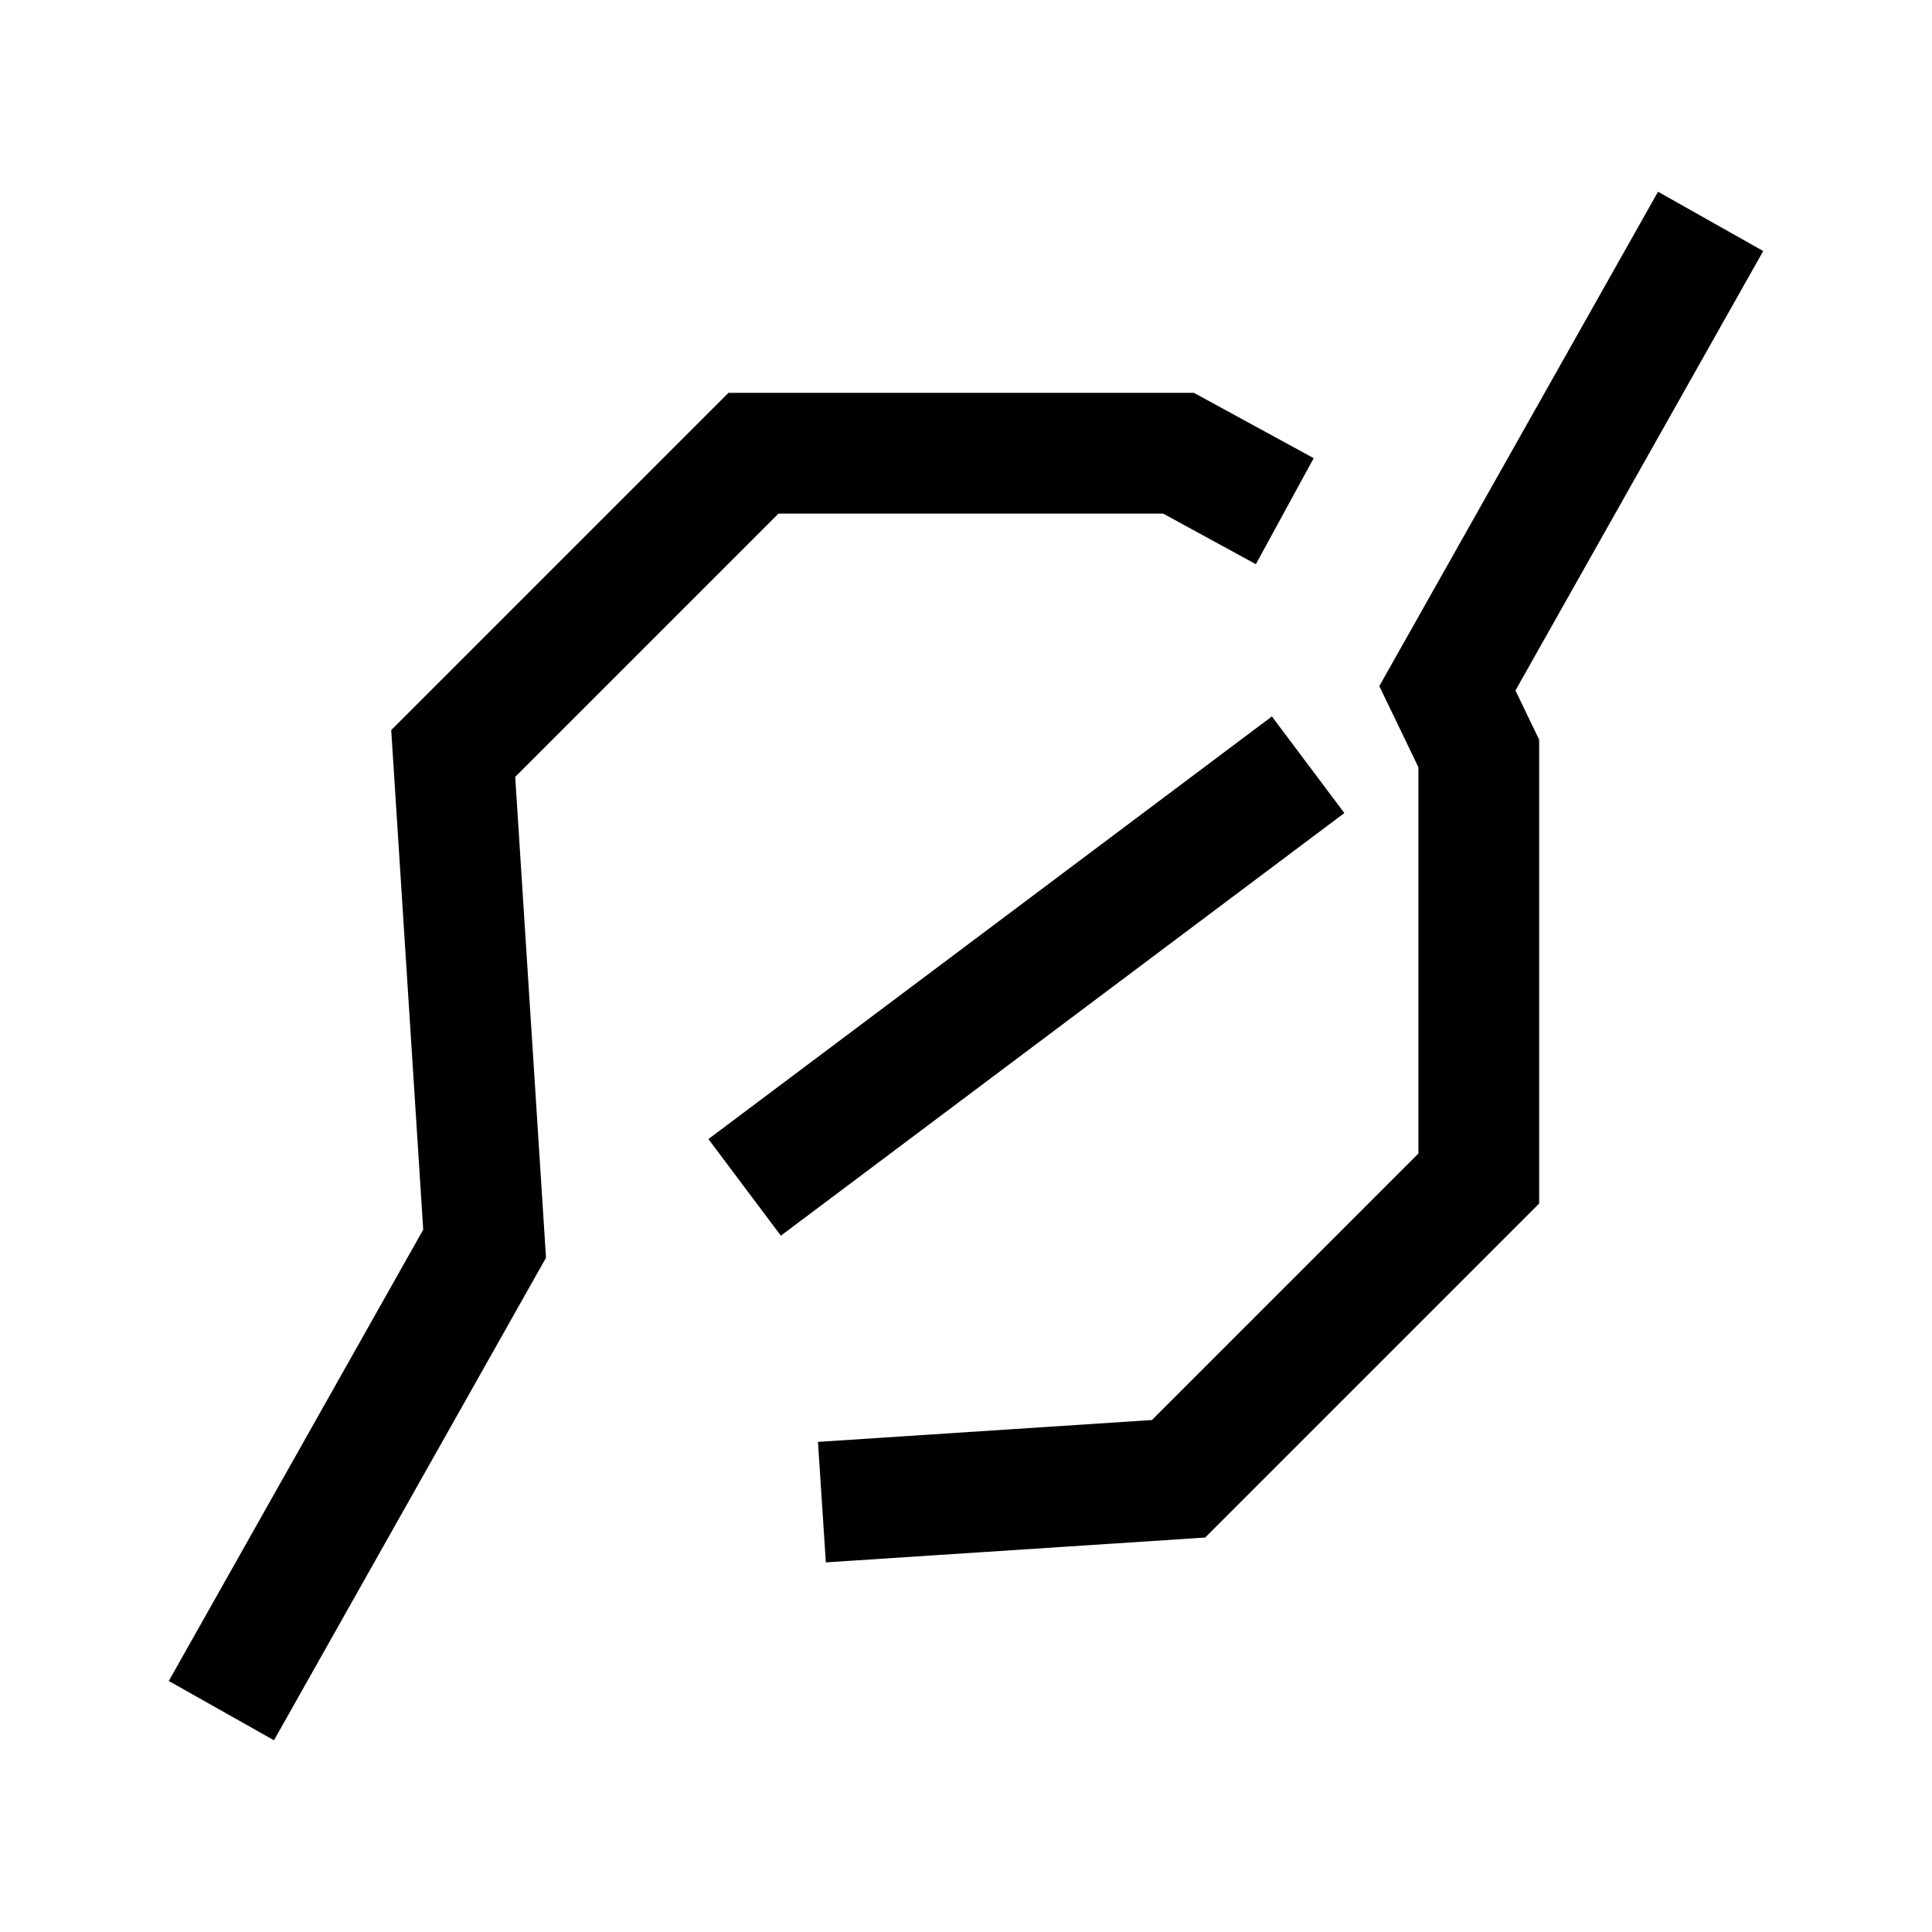
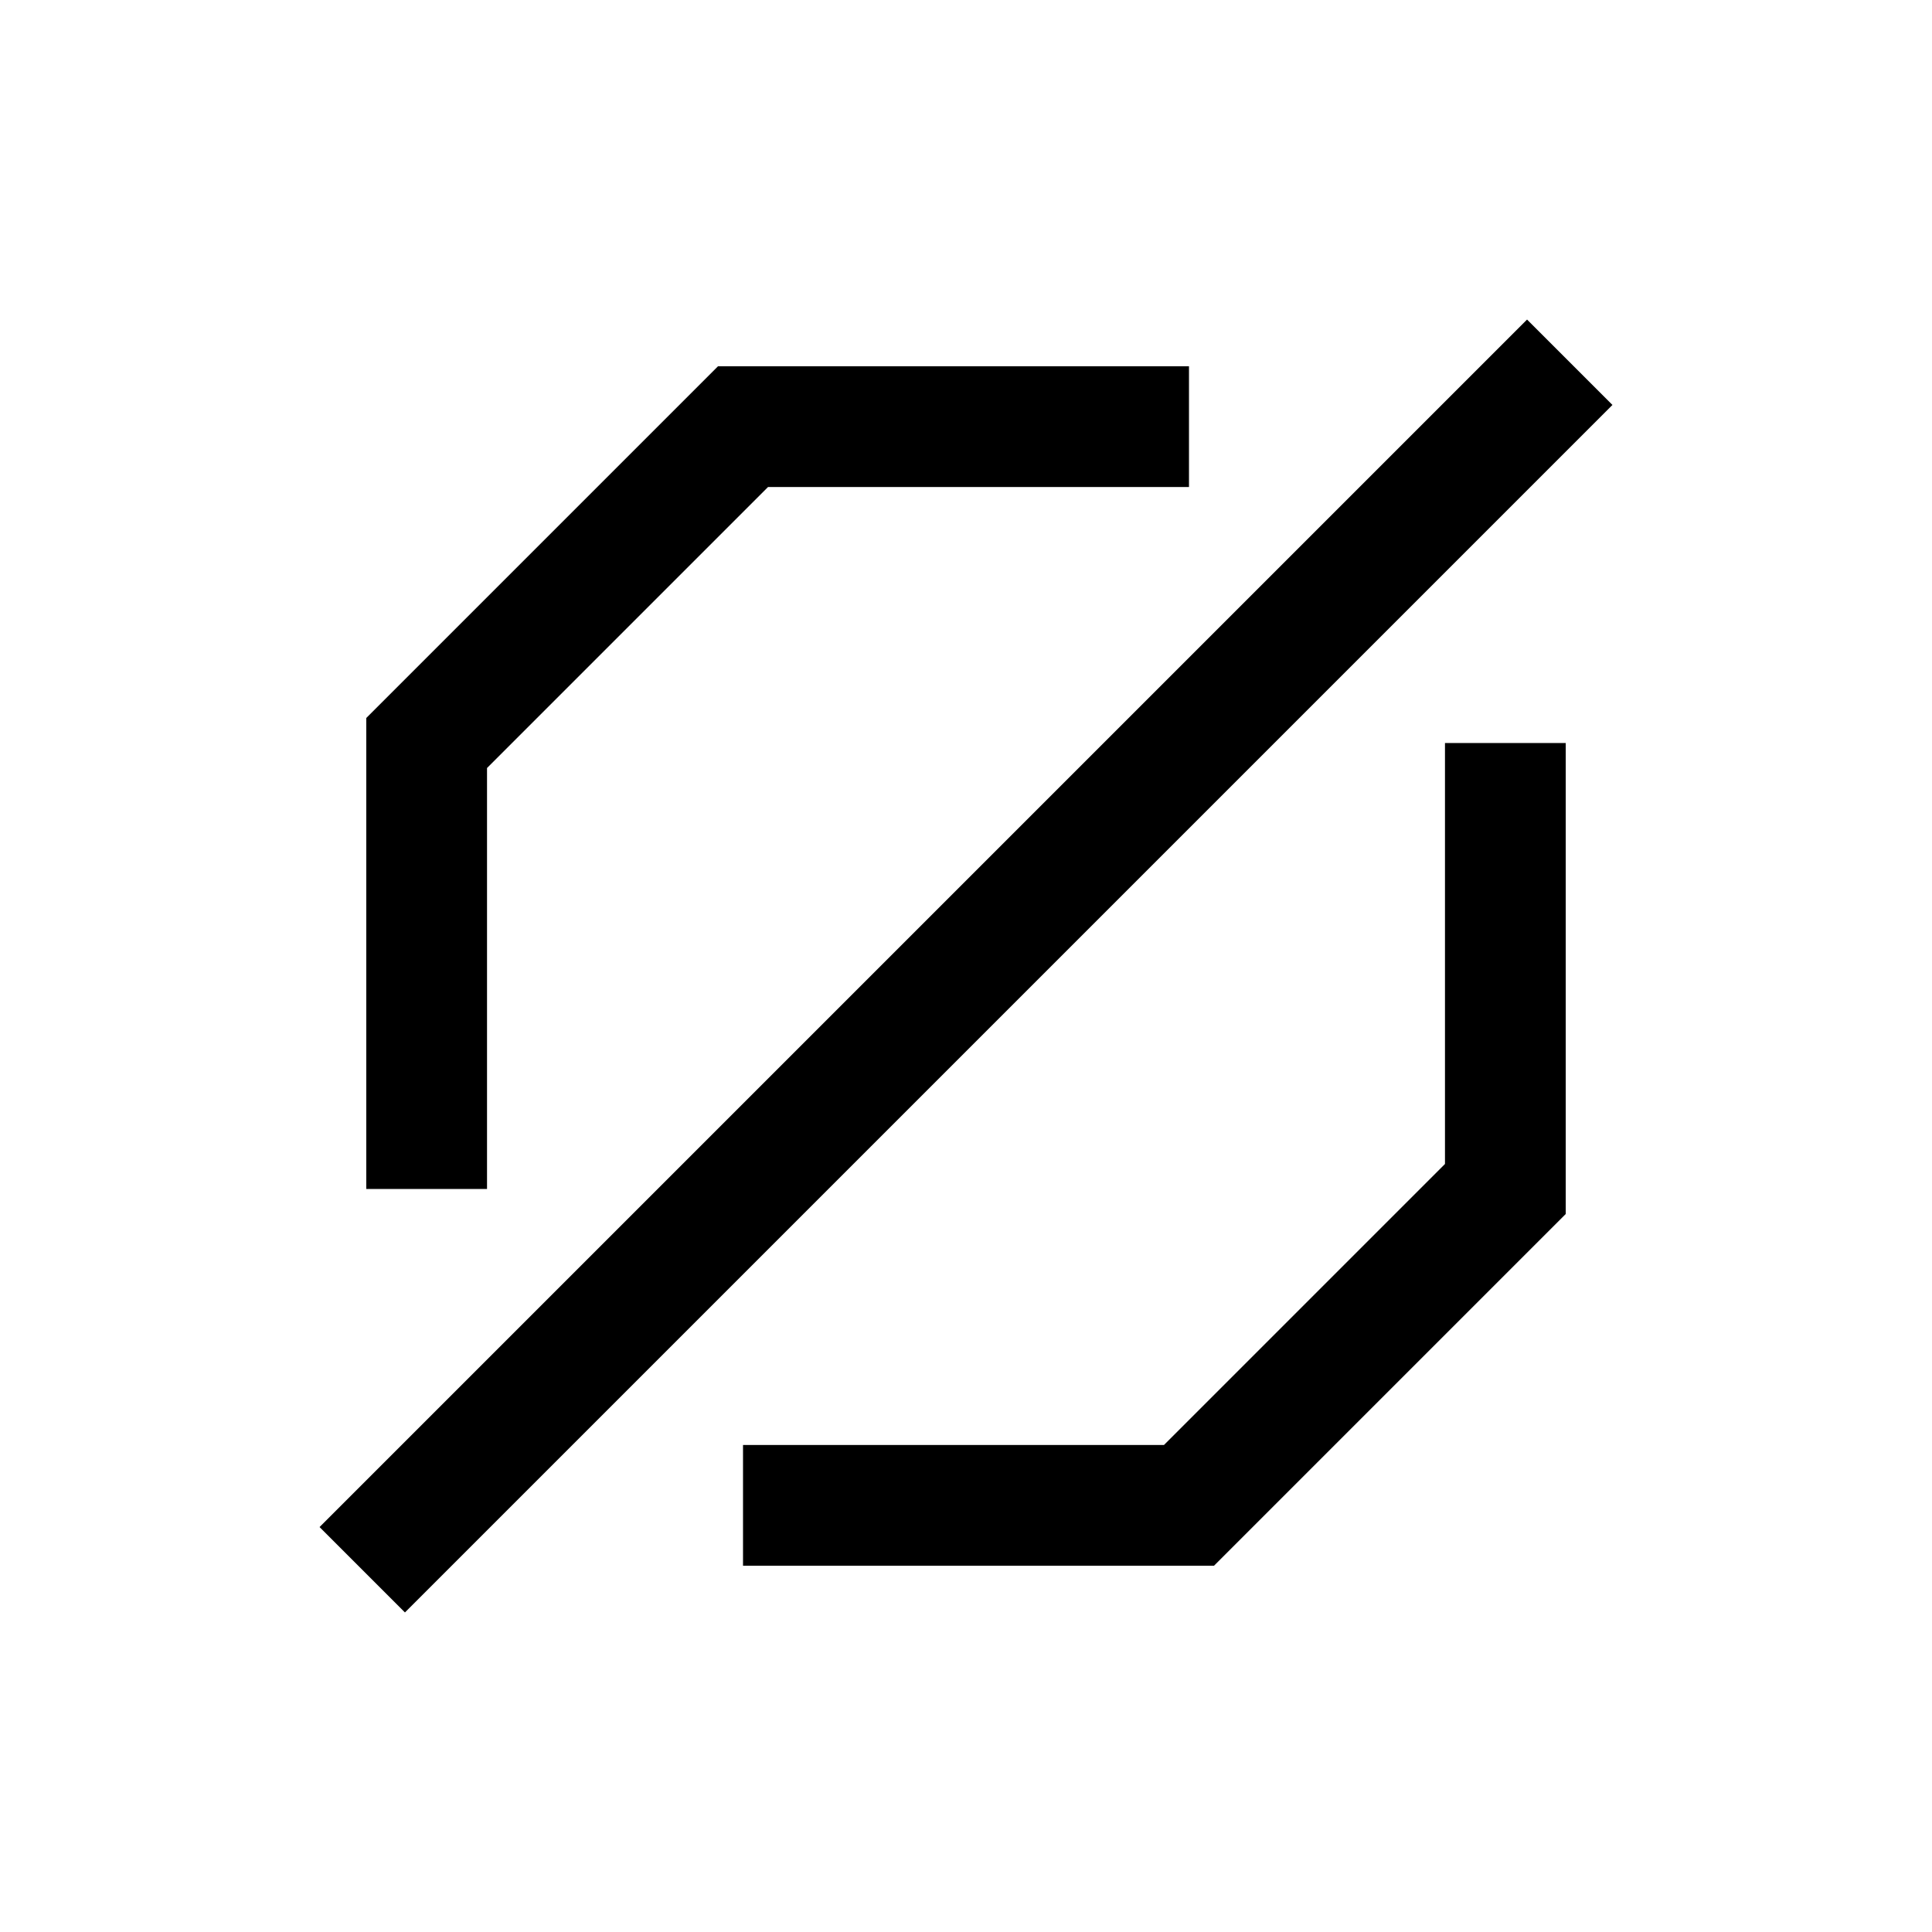
<svg xmlns="http://www.w3.org/2000/svg" viewBox="0 0 24 24" fill="none">
-   <path d="M15.96 6.35L14.64 5.63L9.36 5.63L5.63 9.36L6.02 15.45L2.75 21.25M10.21 18.66L14.64 18.37L18.37 14.64L18.37 9.36L17.98 8.55L21.25 2.75M9.25 14.75L16.25 9.5" stroke="currentColor" stroke-width="1.5" stroke-linejoin="miter" stroke-miterlimit="10" />
+   <path d="M14.77 5.3L9.23 5.3L5.3 9.23L5.3 14.77M9.23 18.7L14.77 18.7L18.7 14.77L18.7 9.23M4.5 19.5L19.5 4.5" stroke="currentColor" stroke-width="1.5" stroke-linejoin="miter" stroke-miterlimit="10" />
</svg>
